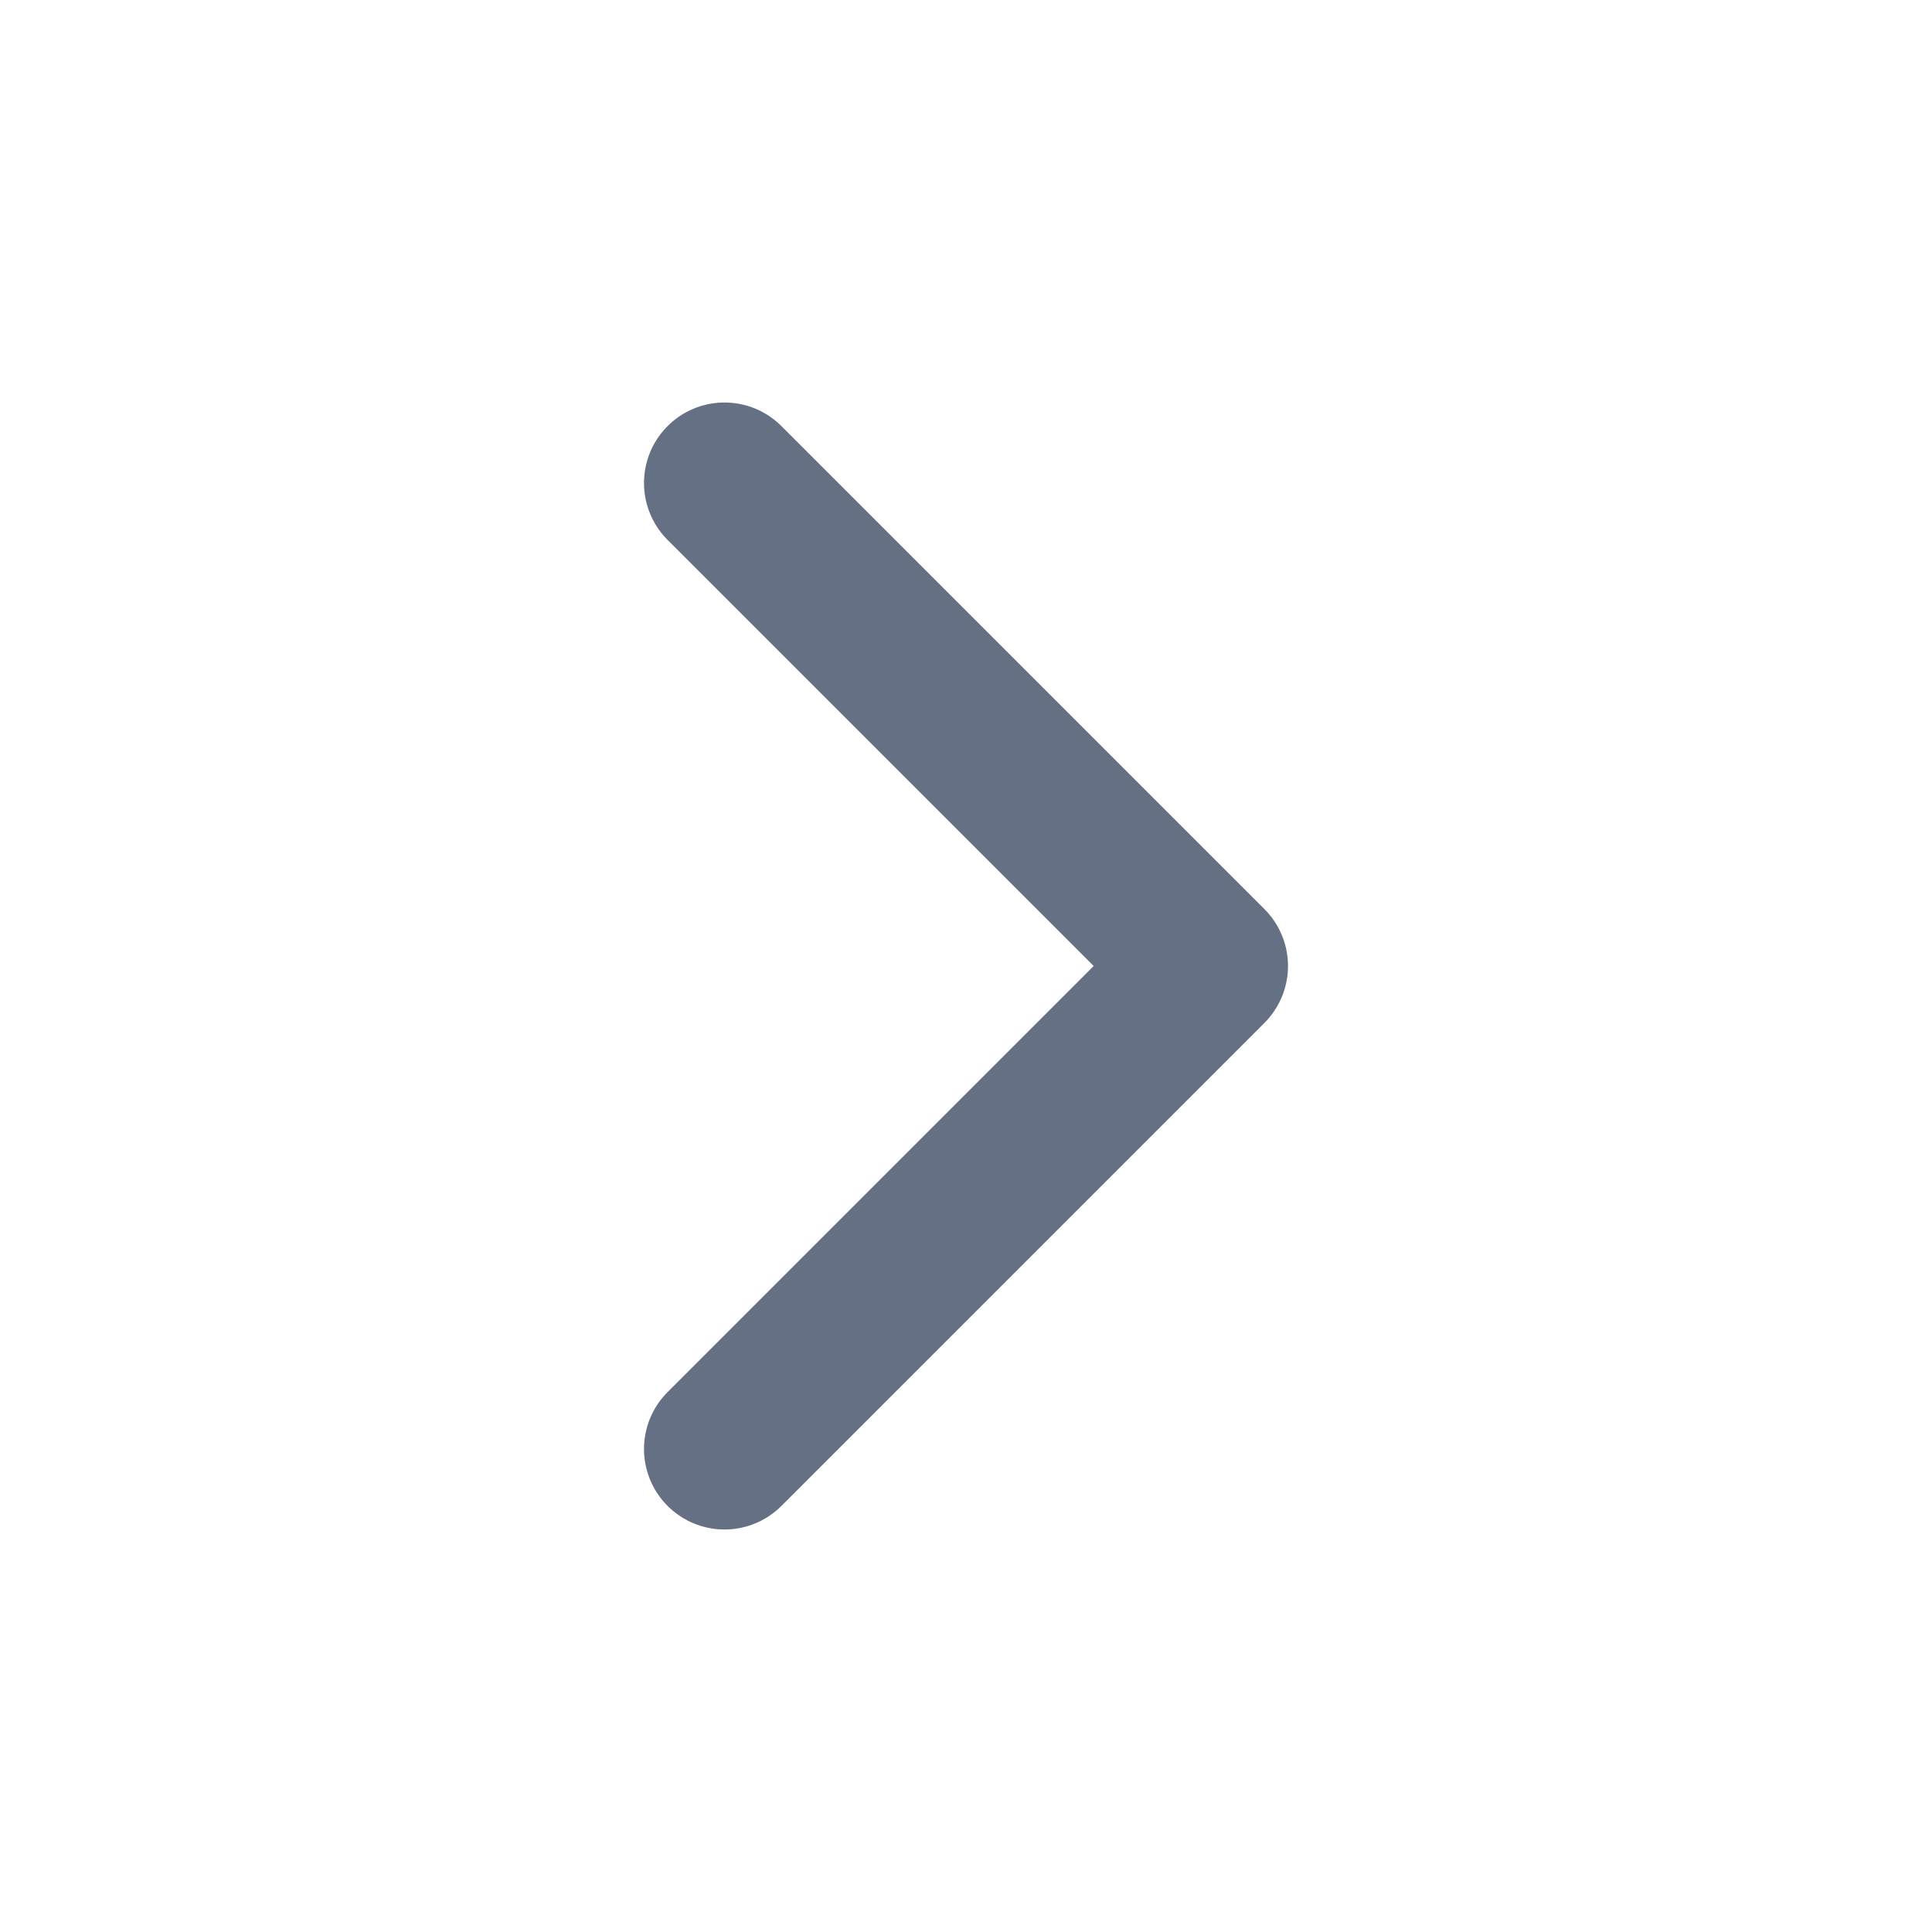
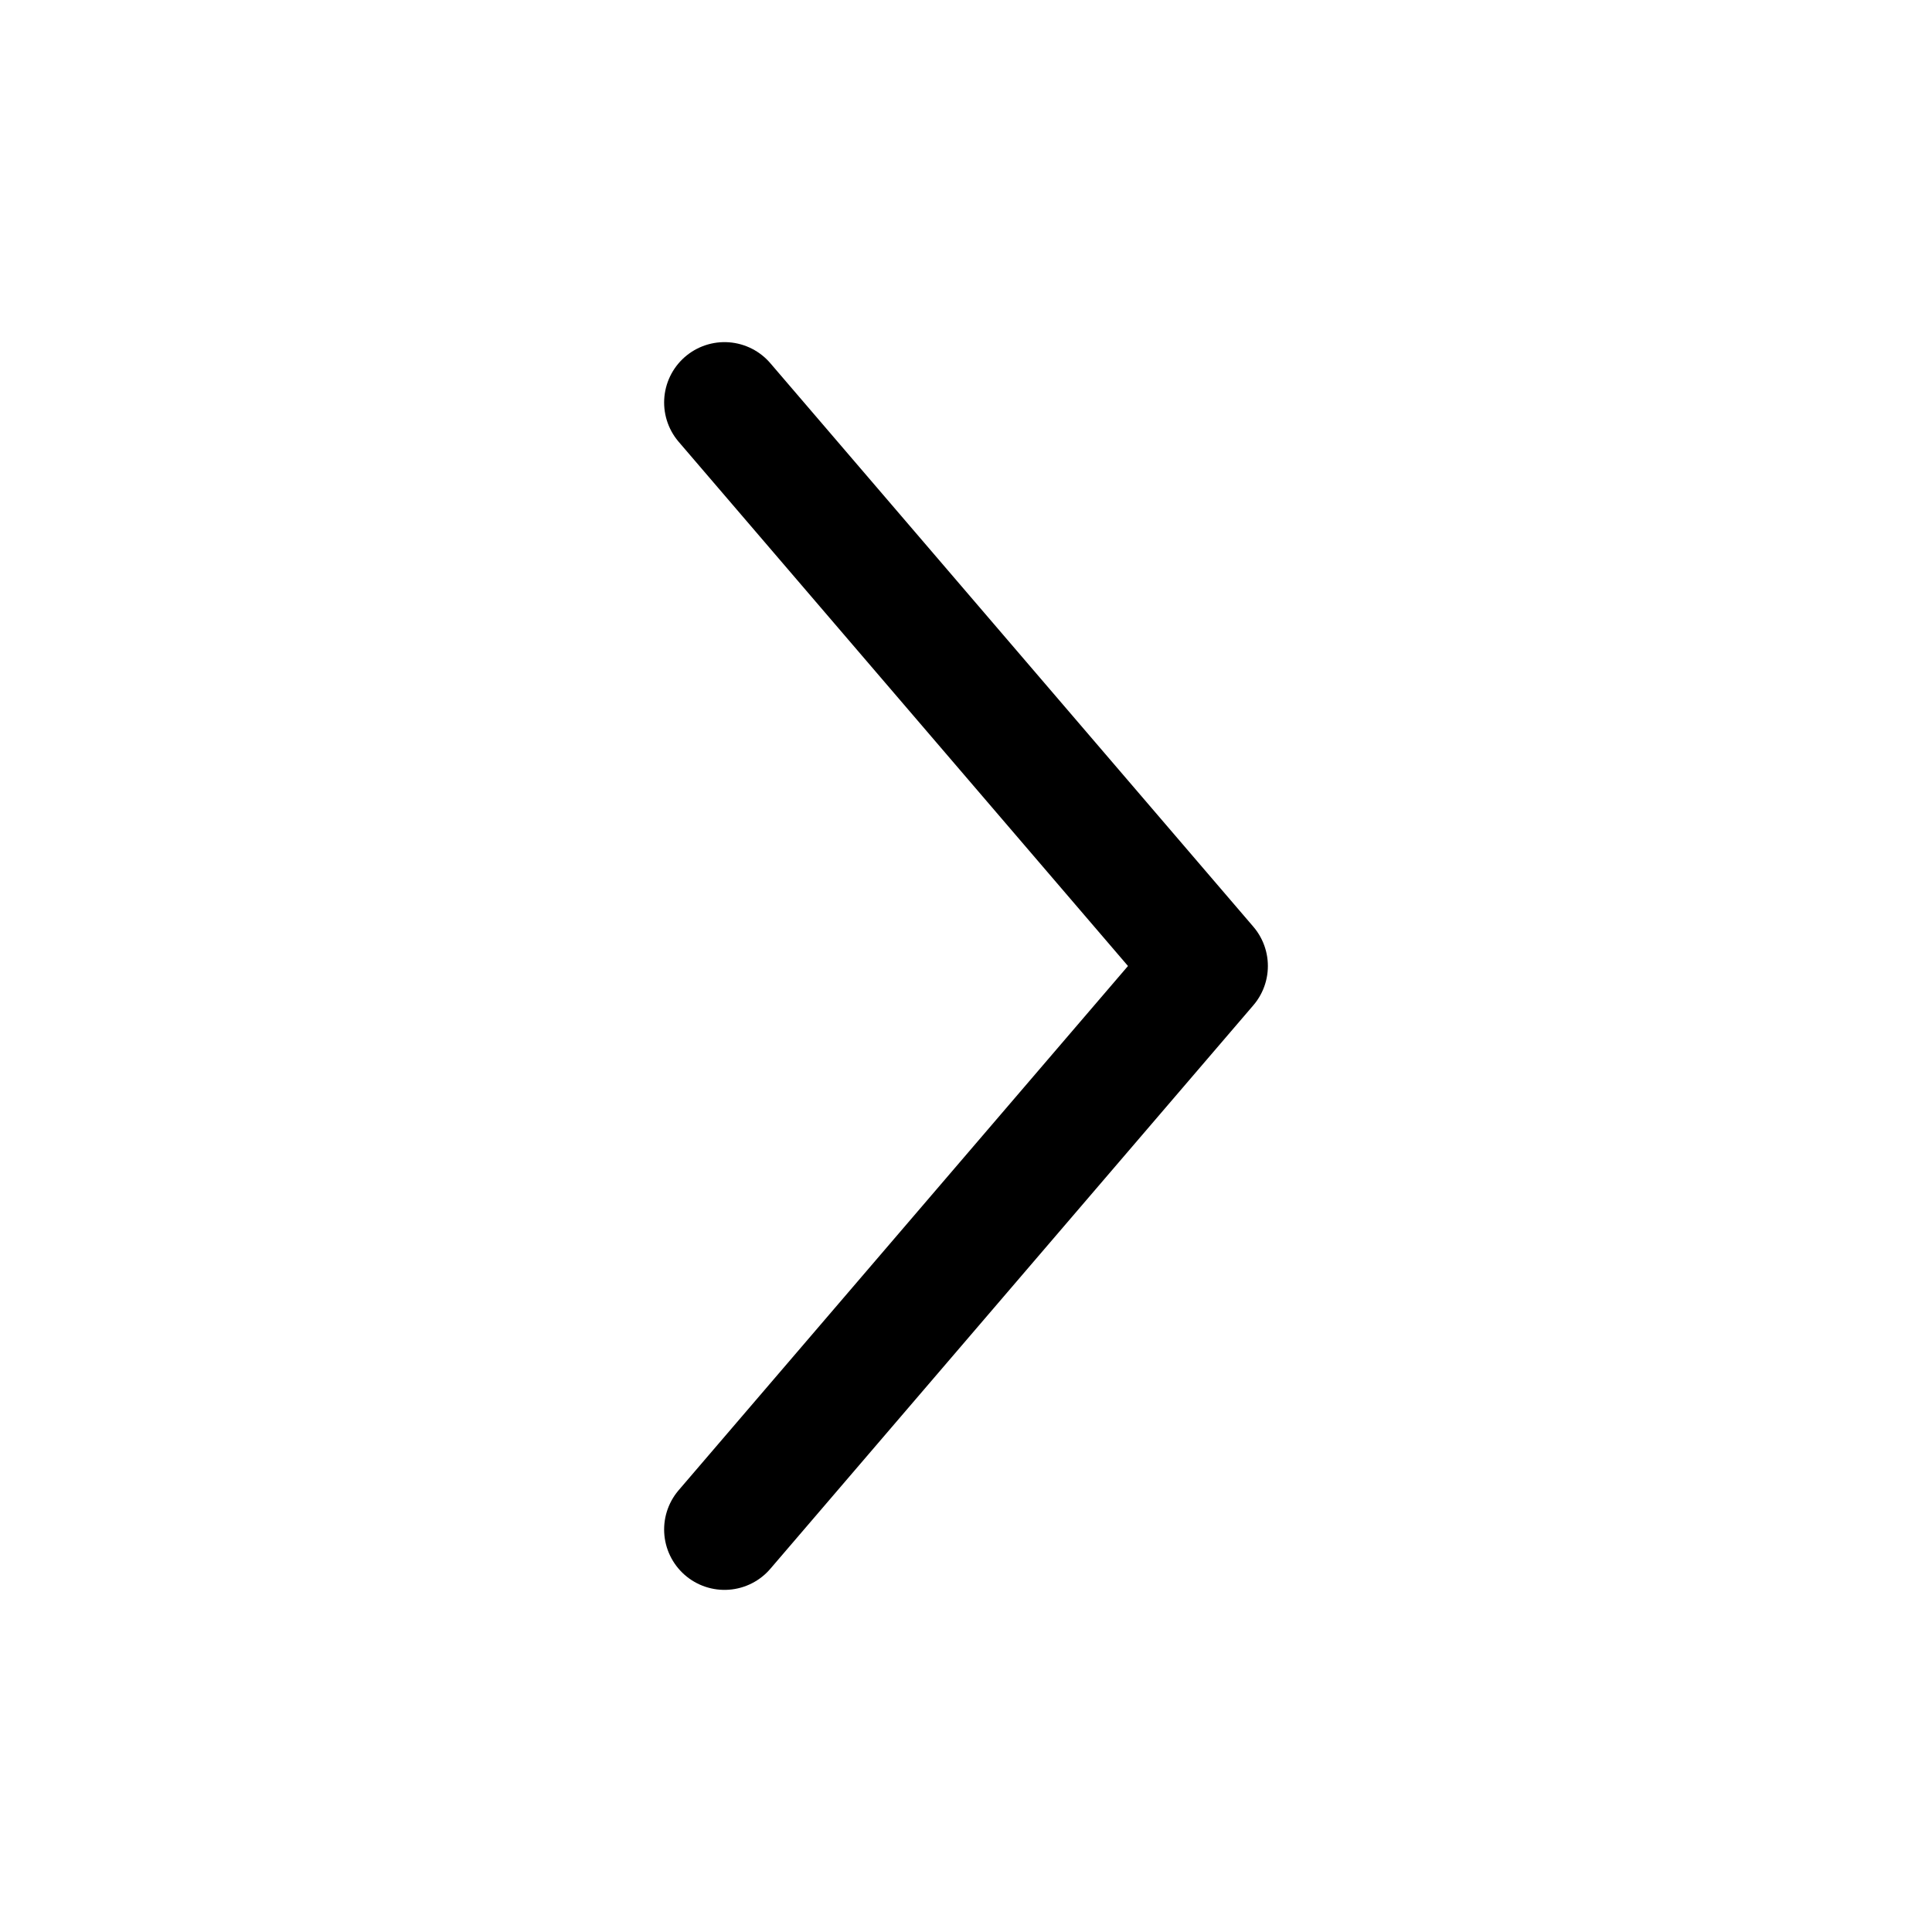
<svg xmlns="http://www.w3.org/2000/svg" width="24" height="24" viewBox="0 0 24 24" fill="none">
-   <path d="M9 18L15 12L9 6" stroke="#667085" stroke-width="2" stroke-linecap="round" stroke-linejoin="round" />
+   <path d="M9 5L15 12L9 19" stroke="currentColor" stroke-width="1.5" stroke-linecap="round" stroke-linejoin="round" />
</svg>
